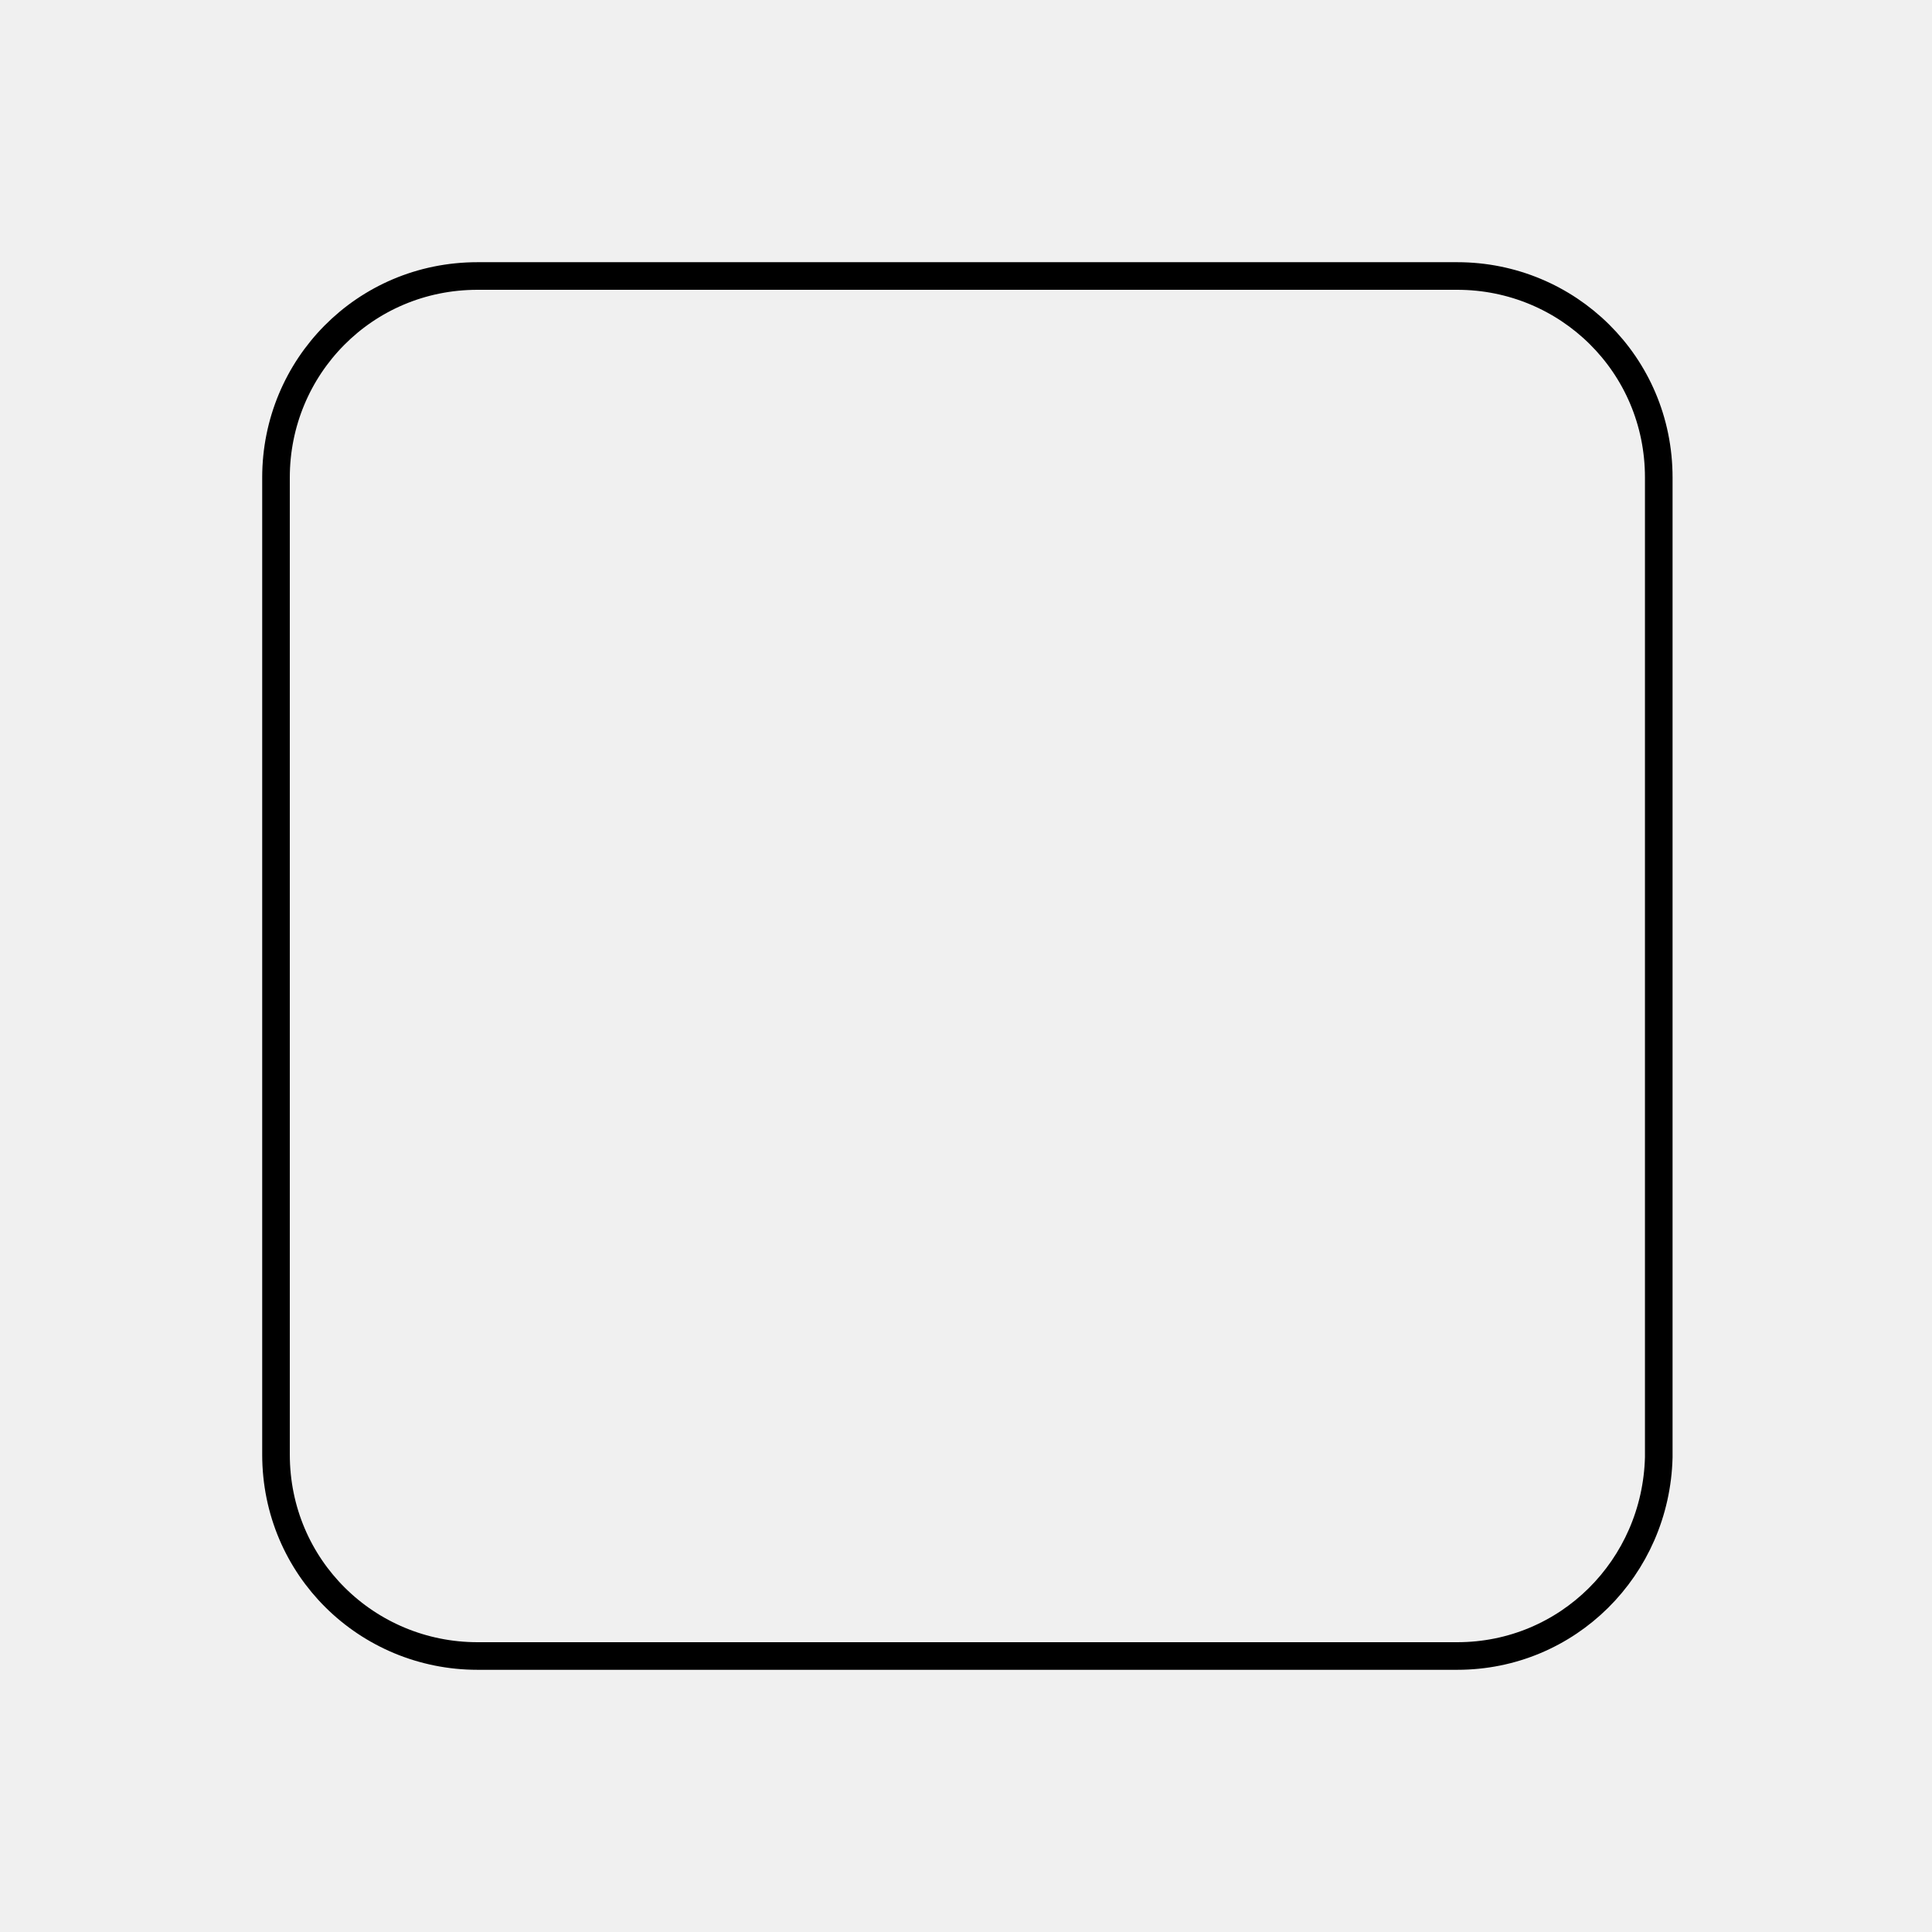
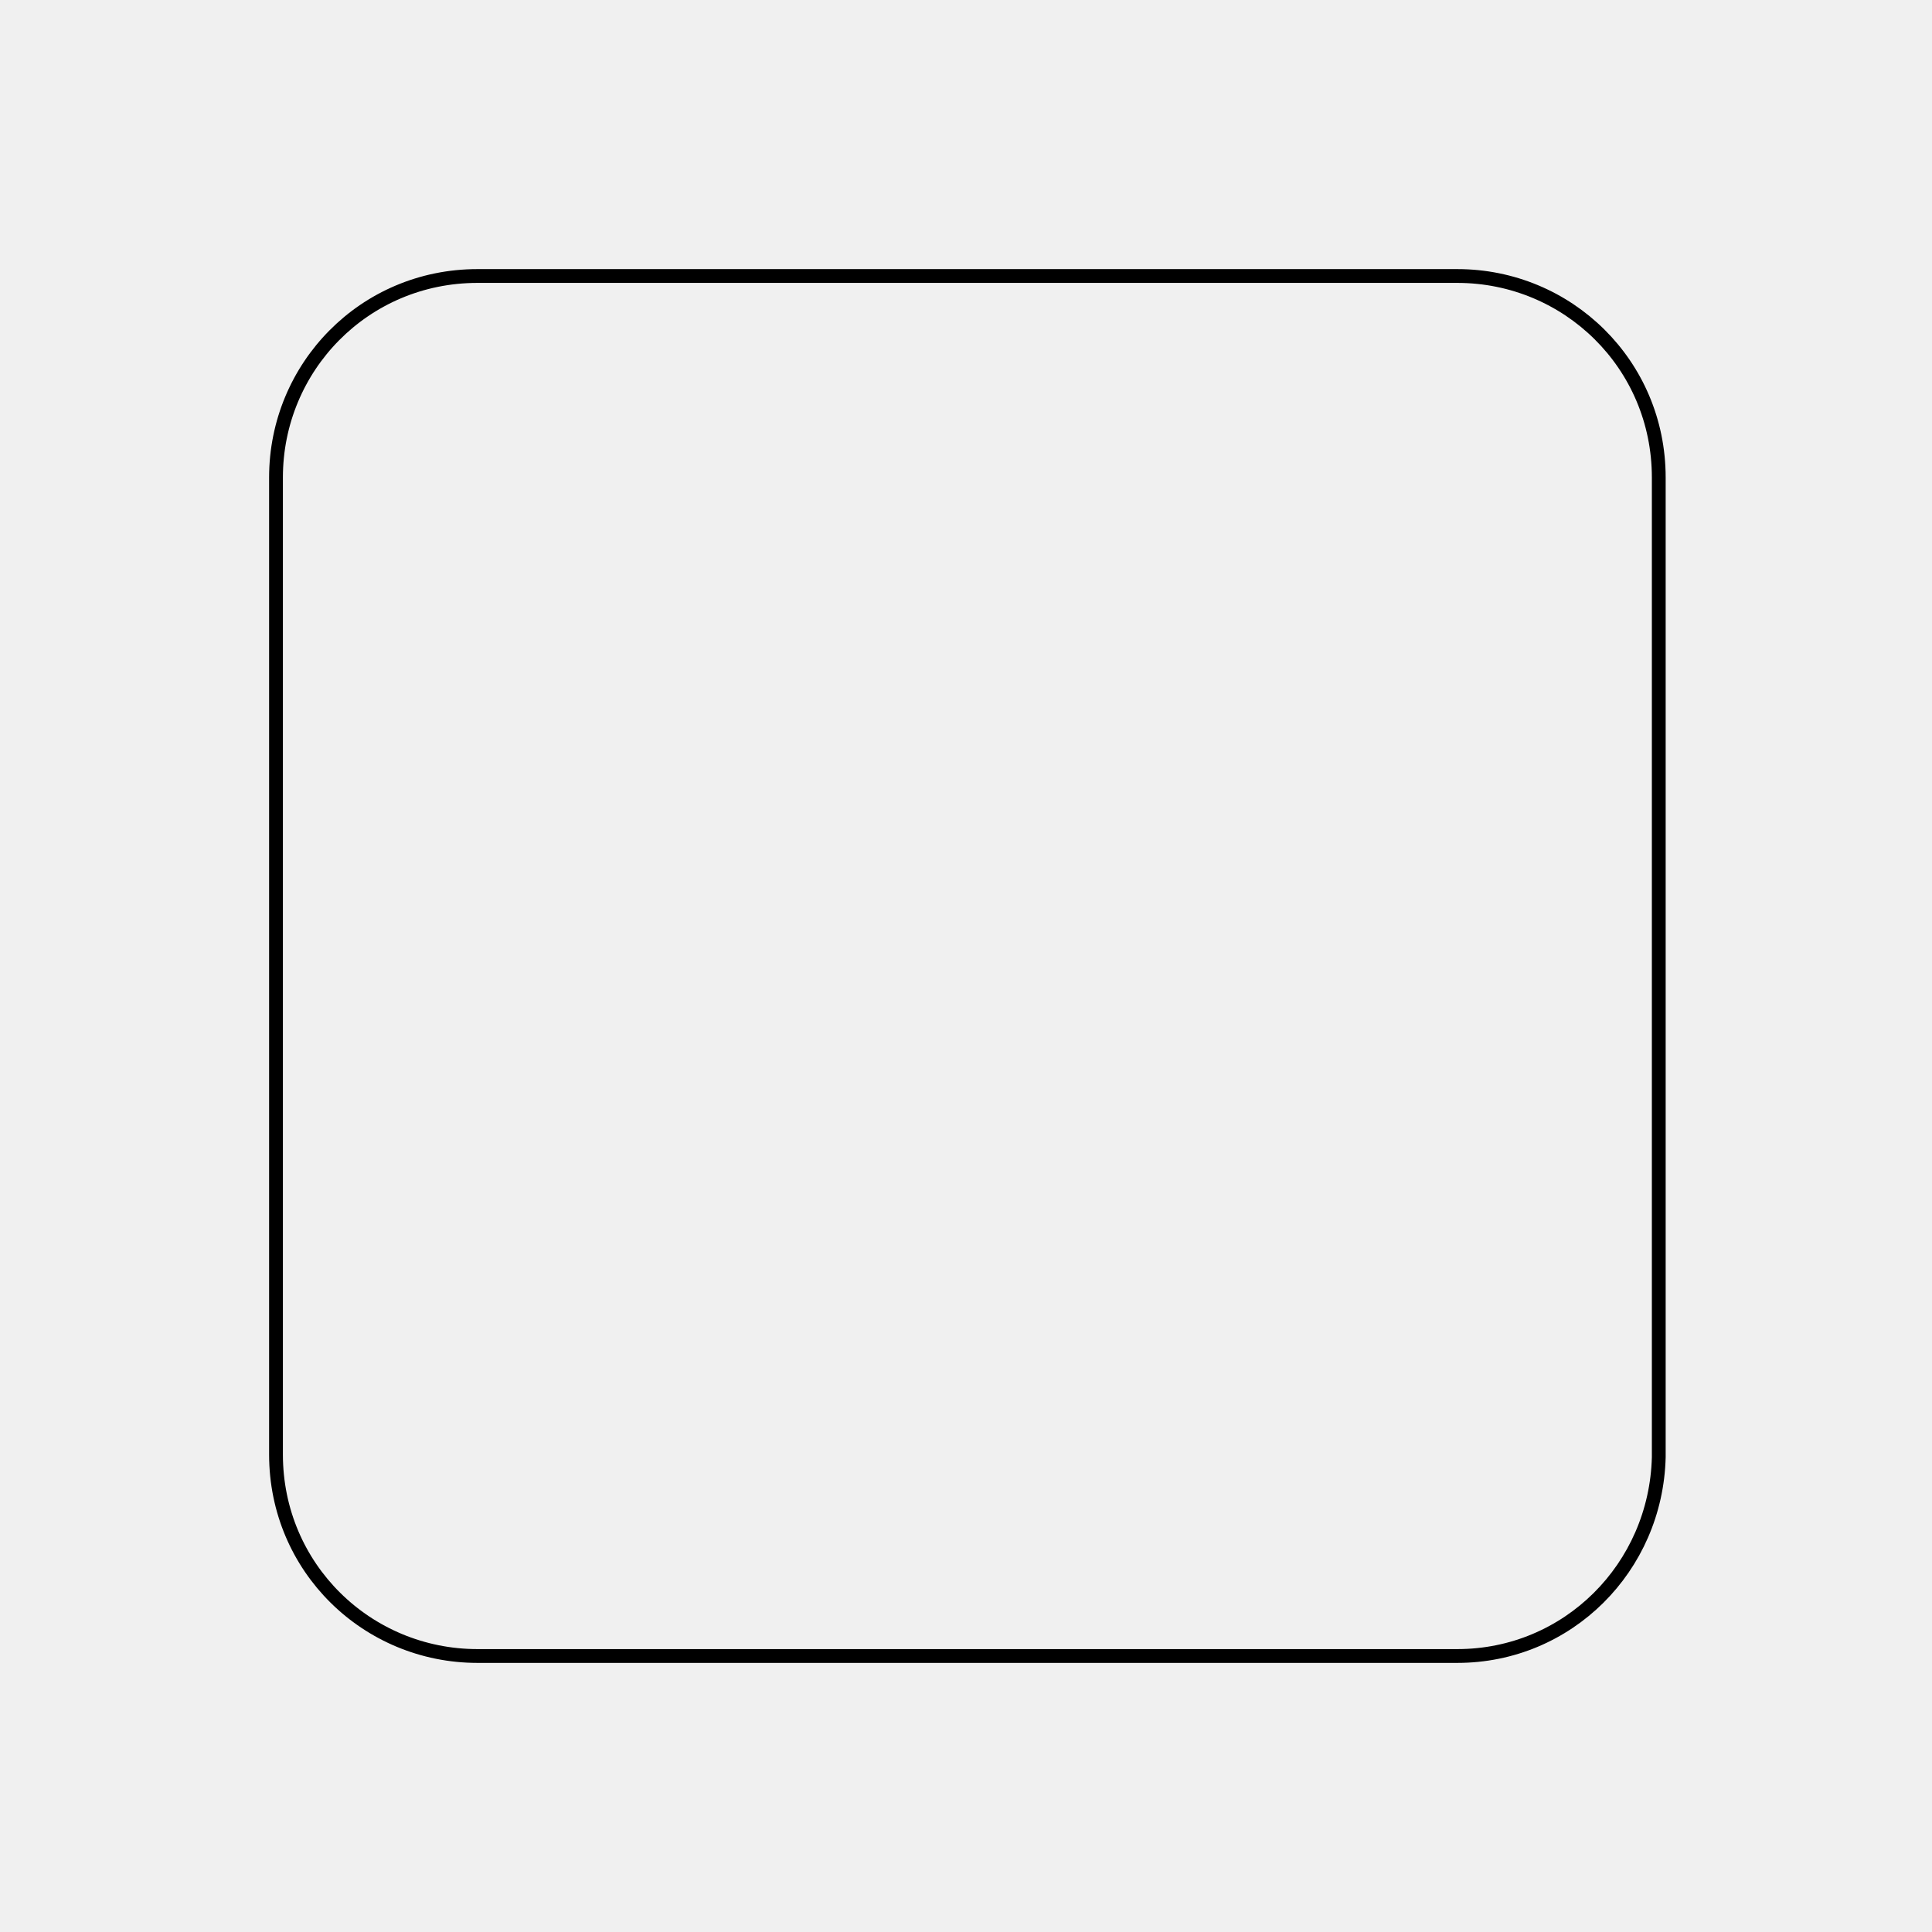
<svg xmlns="http://www.w3.org/2000/svg" version="1.1" id="Warstwa_1" x="0px" y="0px" viewBox="0 0 70 70" style="enable-background:new 0 0 70 70;" xml:space="preserve">
  <style type="text/css">
- 	.st0{fill:none;stroke:#D42200;stroke-miterlimit:10;}
- 	.st1{fill:#FFFFFF;}
- 	.st2{fill:none;stroke:#000000;stroke-miterlimit:10;}
+ 	.st0{fill:none;stroke:#000000;stroke-width:0.5;stroke-miterlimit:10;}
</style>
-   <path class="st2" d="M52.8,60H17.3c-4,0-7.3-3.2-7.3-7.3V17.3c0-4,3.2-7.3,7.3-7.3h35.5c4,0,7.3,3.2,7.3,7.3v35.5  C60,56.8,56.8,60,52.8,60z" />
+   <path class="st0" d="M52.8,60H17.3c-4,0-7.3-3.2-7.3-7.3V17.3c0-4,3.2-7.3,7.3-7.3h35.5c4,0,7.3,3.2,7.3,7.3v35.5  C60,56.8,56.8,60,52.8,60z" />
</svg>
